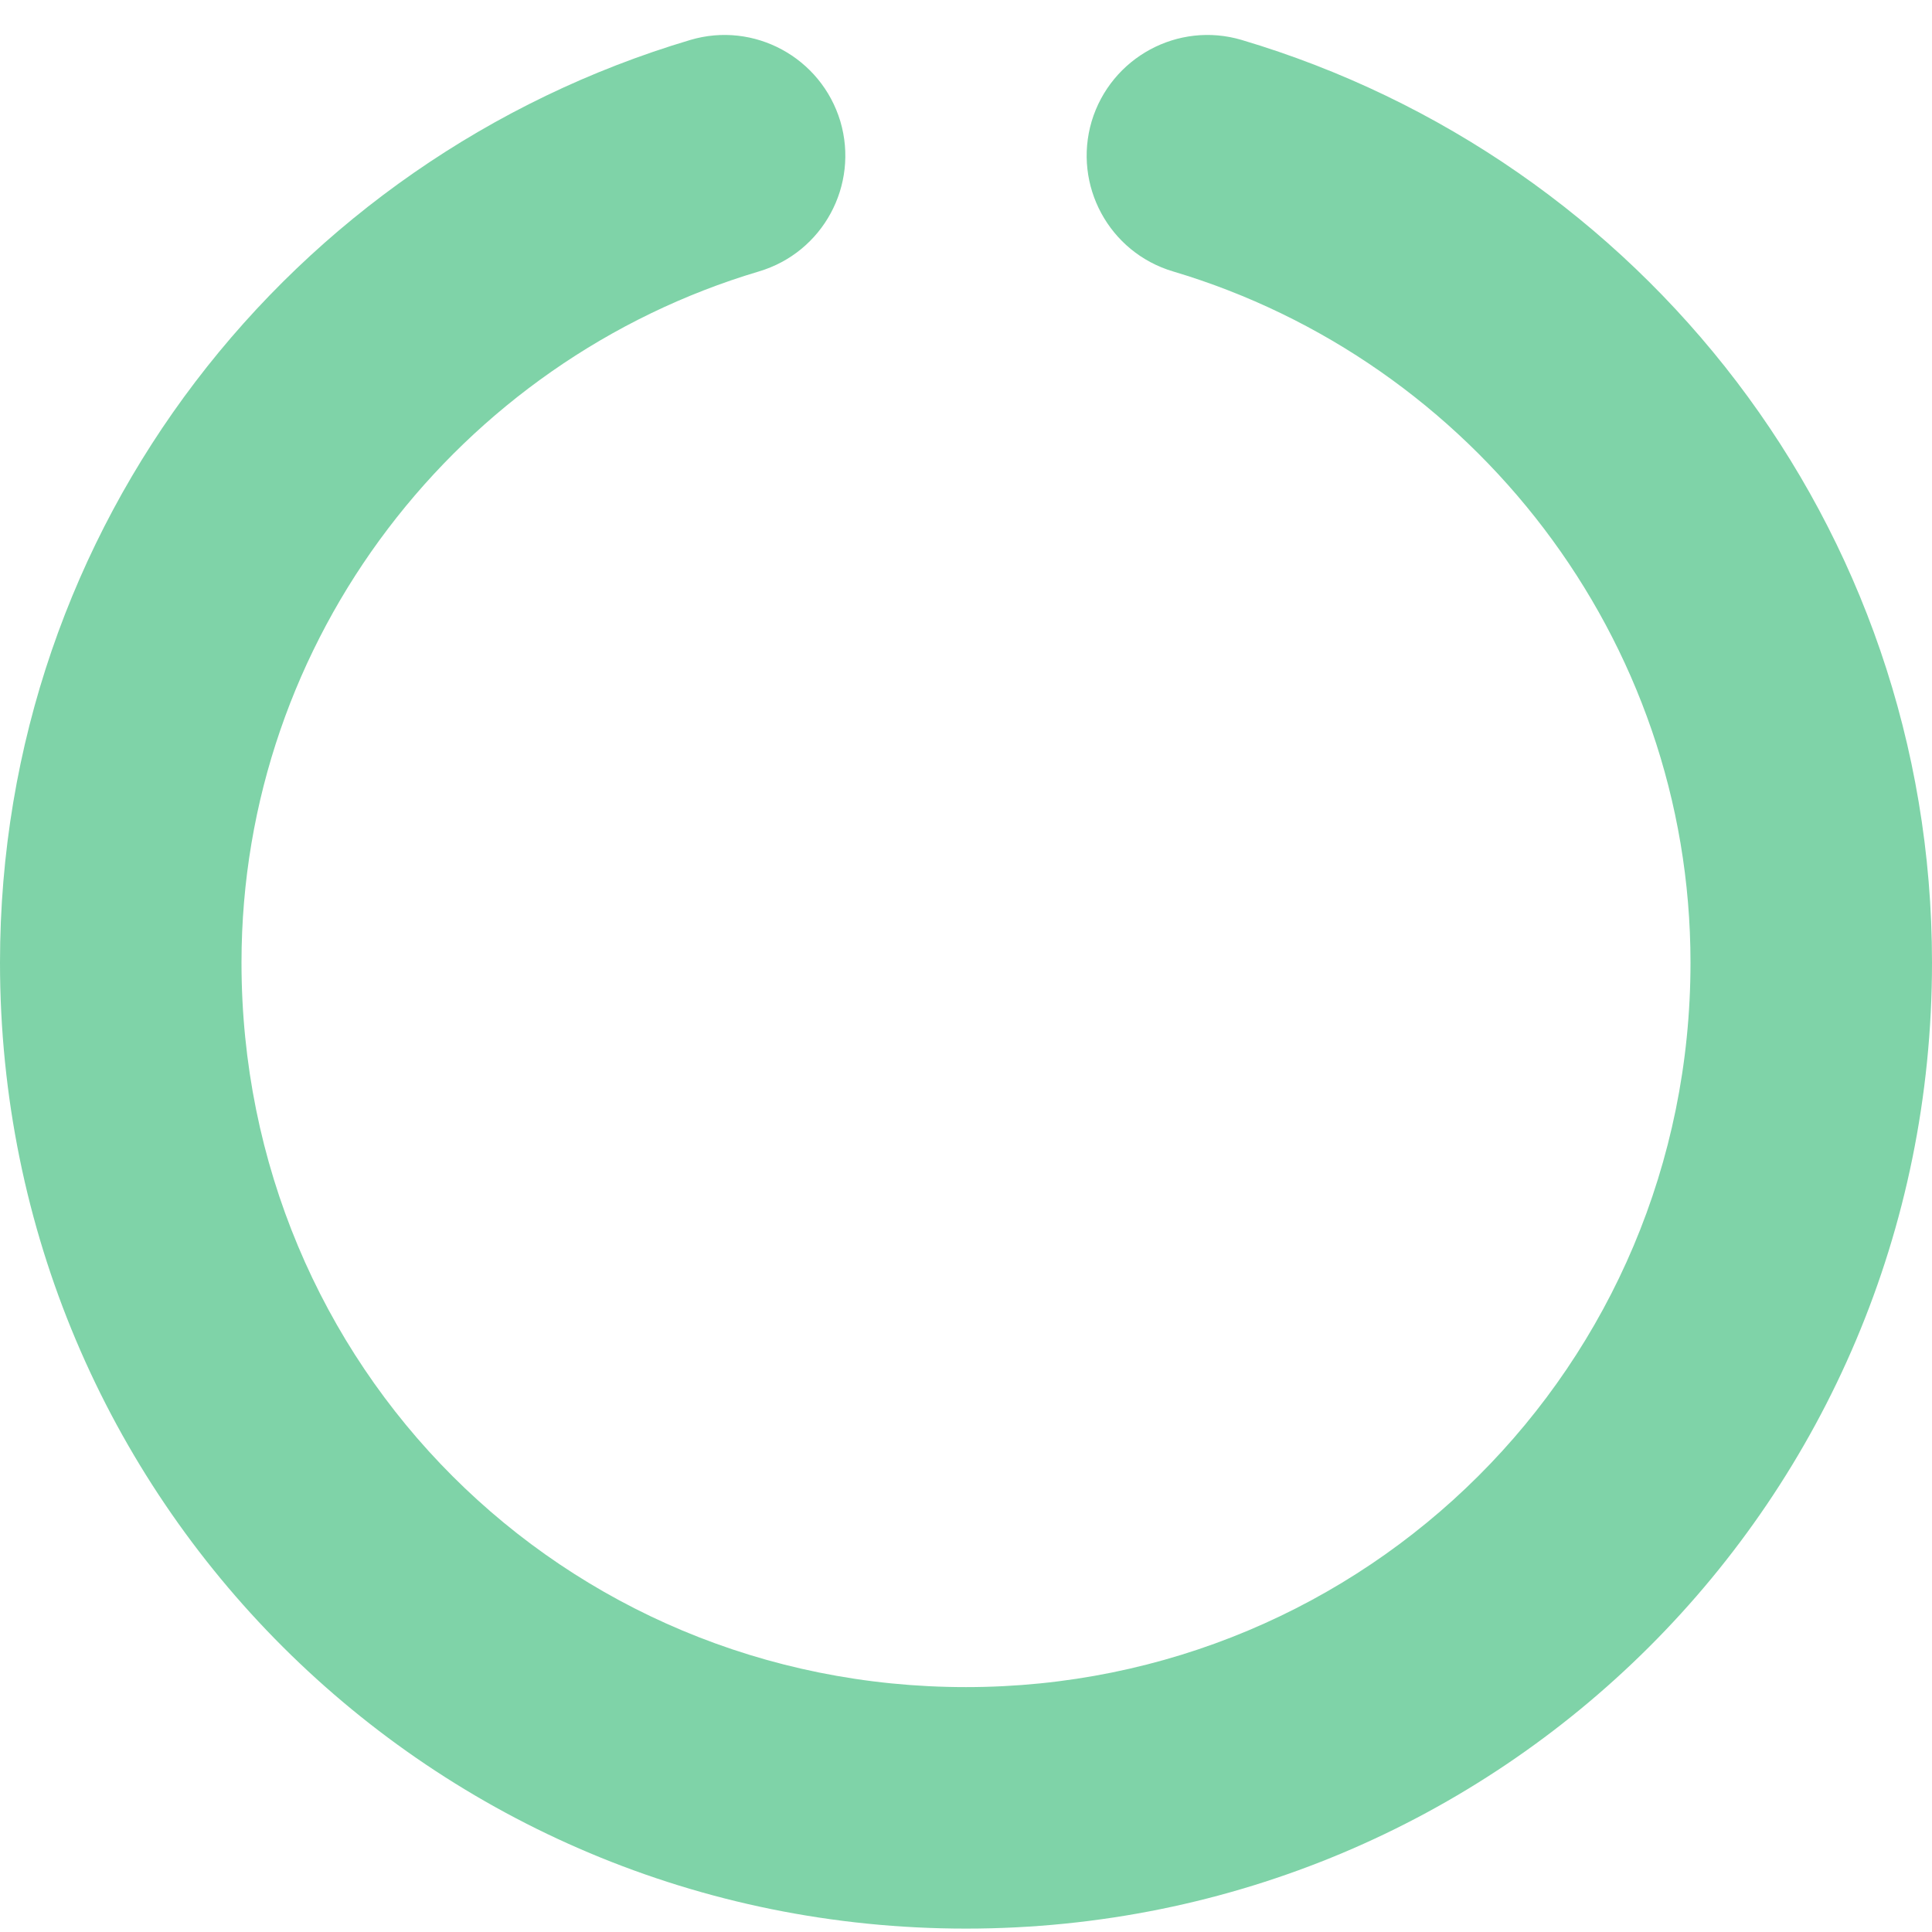
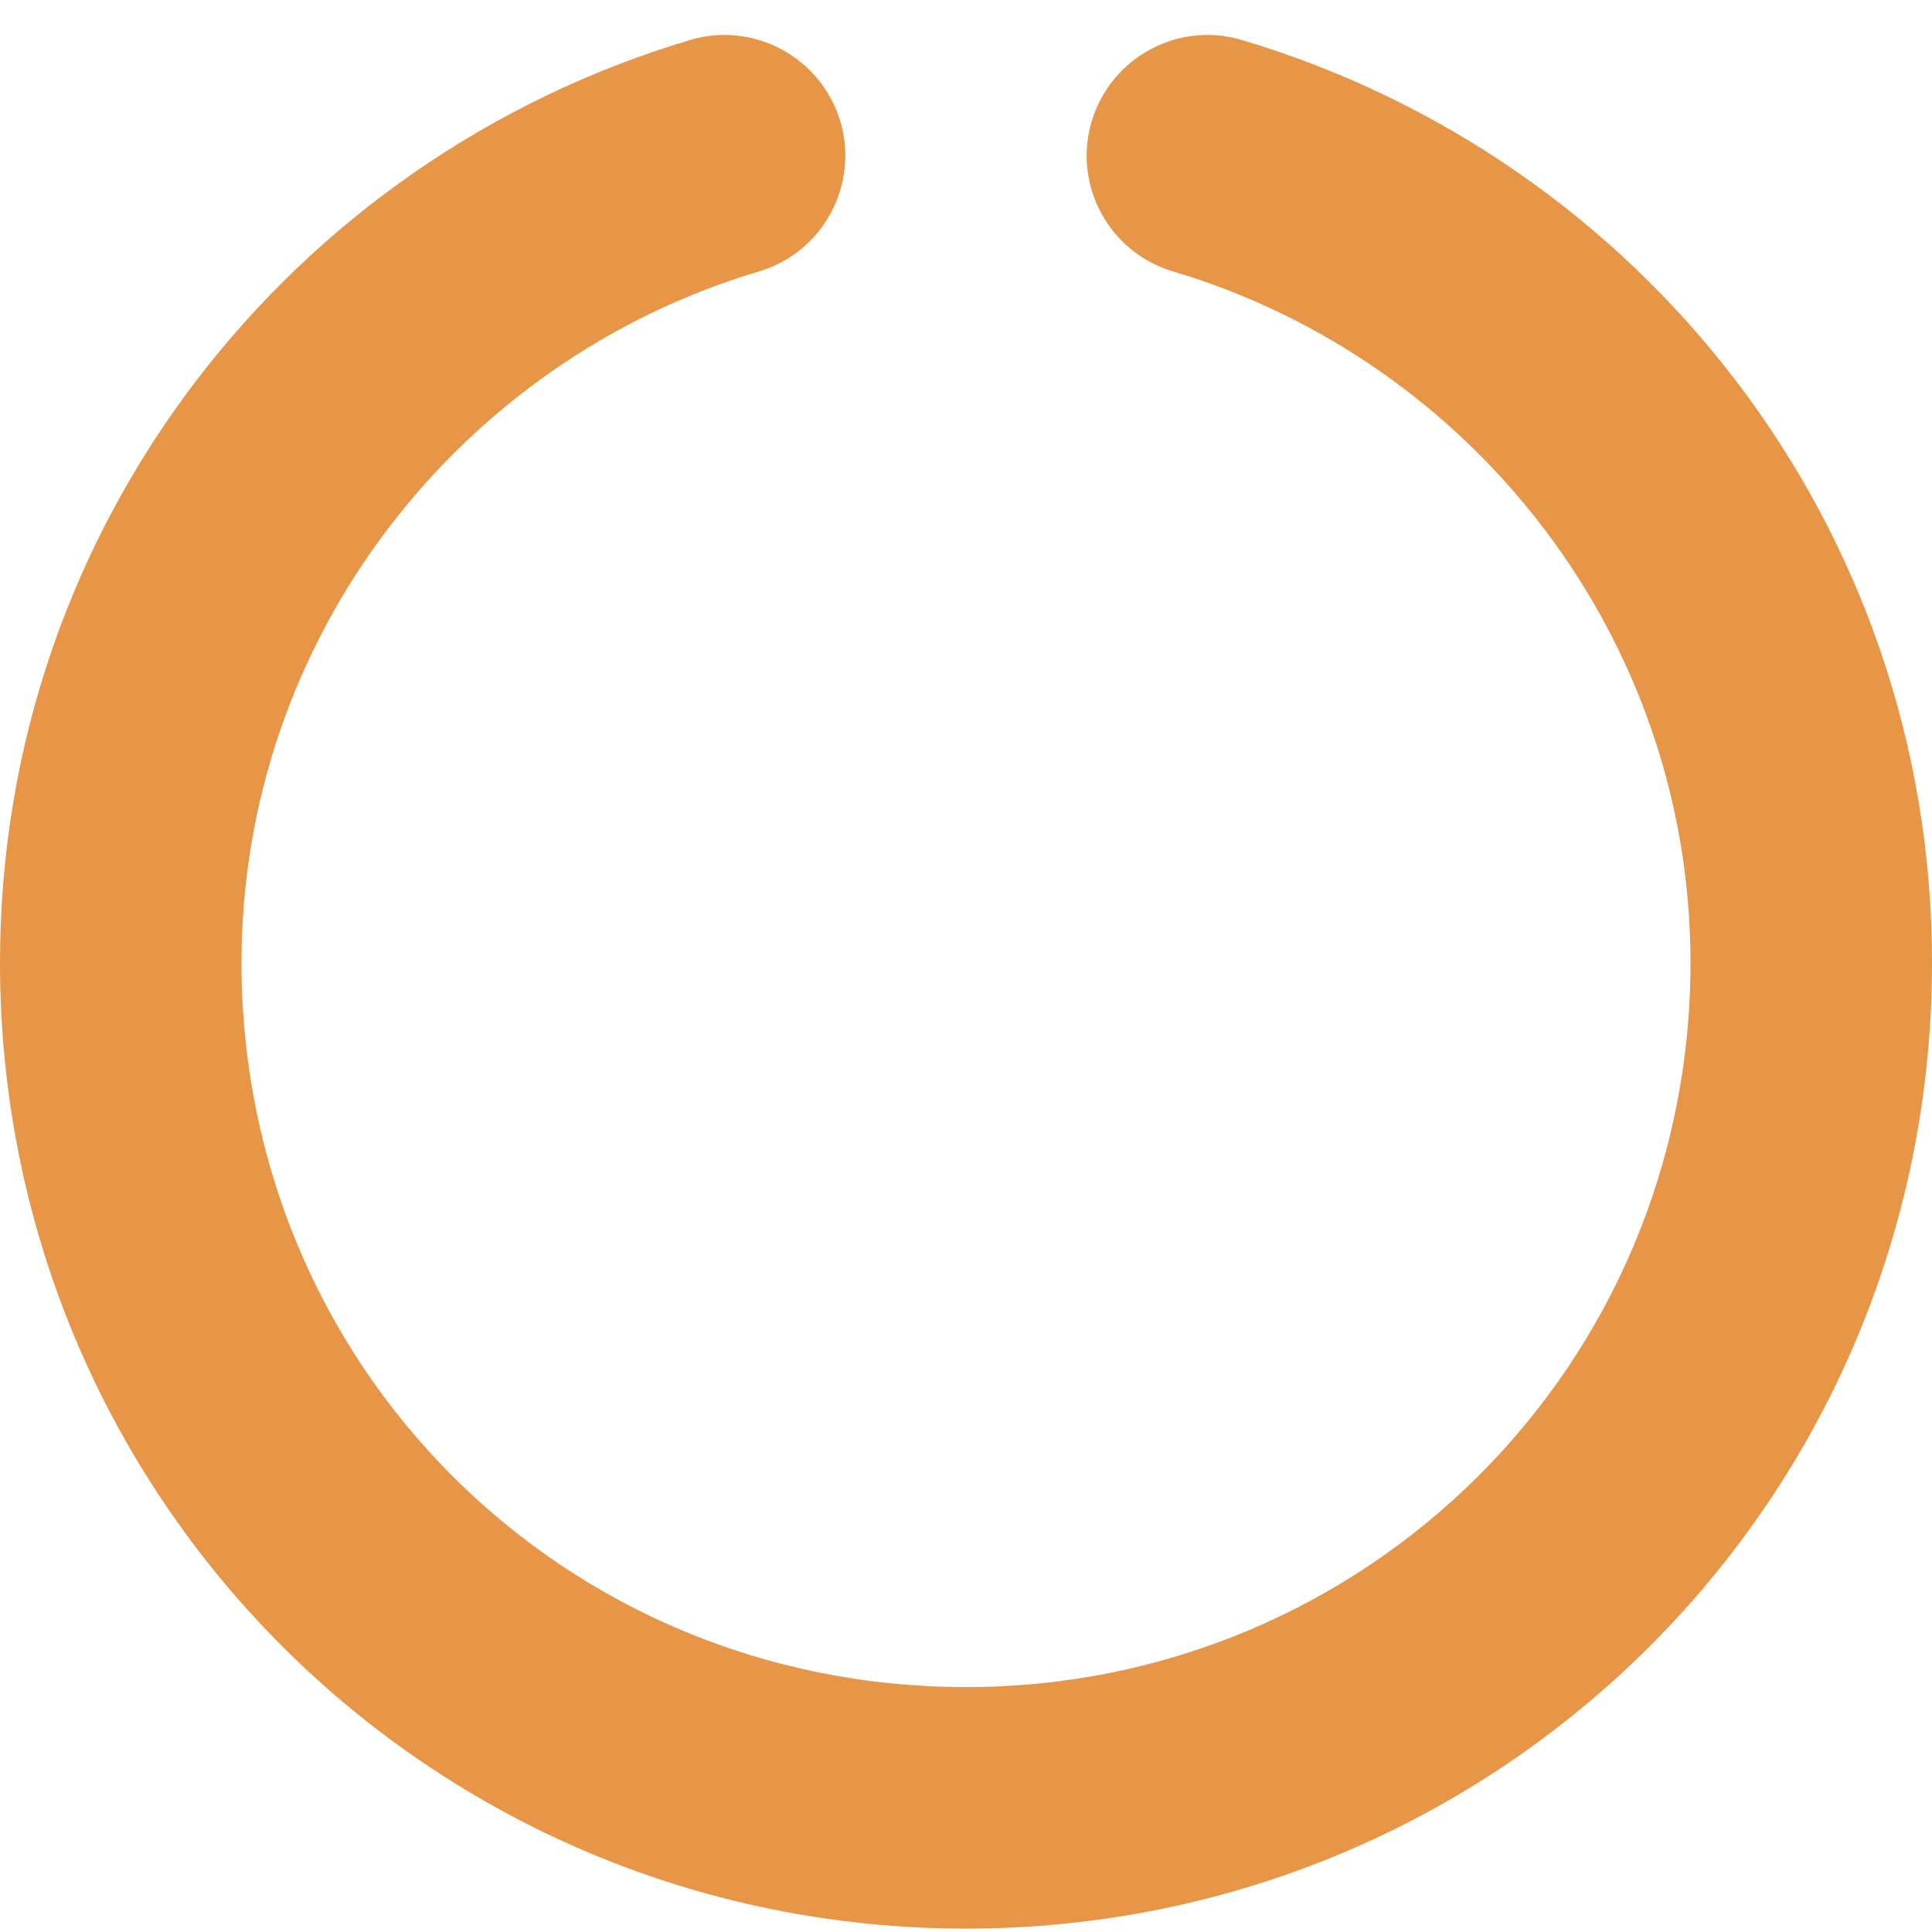
<svg xmlns="http://www.w3.org/2000/svg" viewBox="0 0 512 512">
-   <path d="M222.7 32.15C227.7 49.08 218.1 66.9 201.1 71.94C121.8 95.55 64 169.1 64 255.1C64 362 149.1 447.1 256 447.1C362 447.1 448 362 448 255.1C448 169.1 390.2 95.55 310.9 71.94C293.9 66.9 284.3 49.08 289.3 32.15C294.4 15.21 312.2 5.562 329.1 10.6C434.9 42.07 512 139.1 512 255.1C512 397.4 397.4 511.1 256 511.1C114.6 511.1 0 397.4 0 255.1C0 139.1 77.15 42.07 182.9 10.6C199.8 5.562 217.6 15.21 222.7 32.15V32.15z" fill="#7FD3A8" />
+   <path d="M222.7 32.15C227.7 49.08 218.1 66.9 201.1 71.94C121.8 95.55 64 169.1 64 255.1C64 362 149.1 447.1 256 447.1C362 447.1 448 362 448 255.1C448 169.1 390.2 95.55 310.9 71.94C293.9 66.9 284.3 49.08 289.3 32.15C294.4 15.21 312.2 5.562 329.1 10.6C434.9 42.07 512 139.1 512 255.1C512 397.4 397.4 511.1 256 511.1C114.6 511.1 0 397.4 0 255.1C0 139.1 77.15 42.07 182.9 10.6C199.8 5.562 217.6 15.21 222.7 32.15V32.15z" fill="#e79547" />
</svg>
